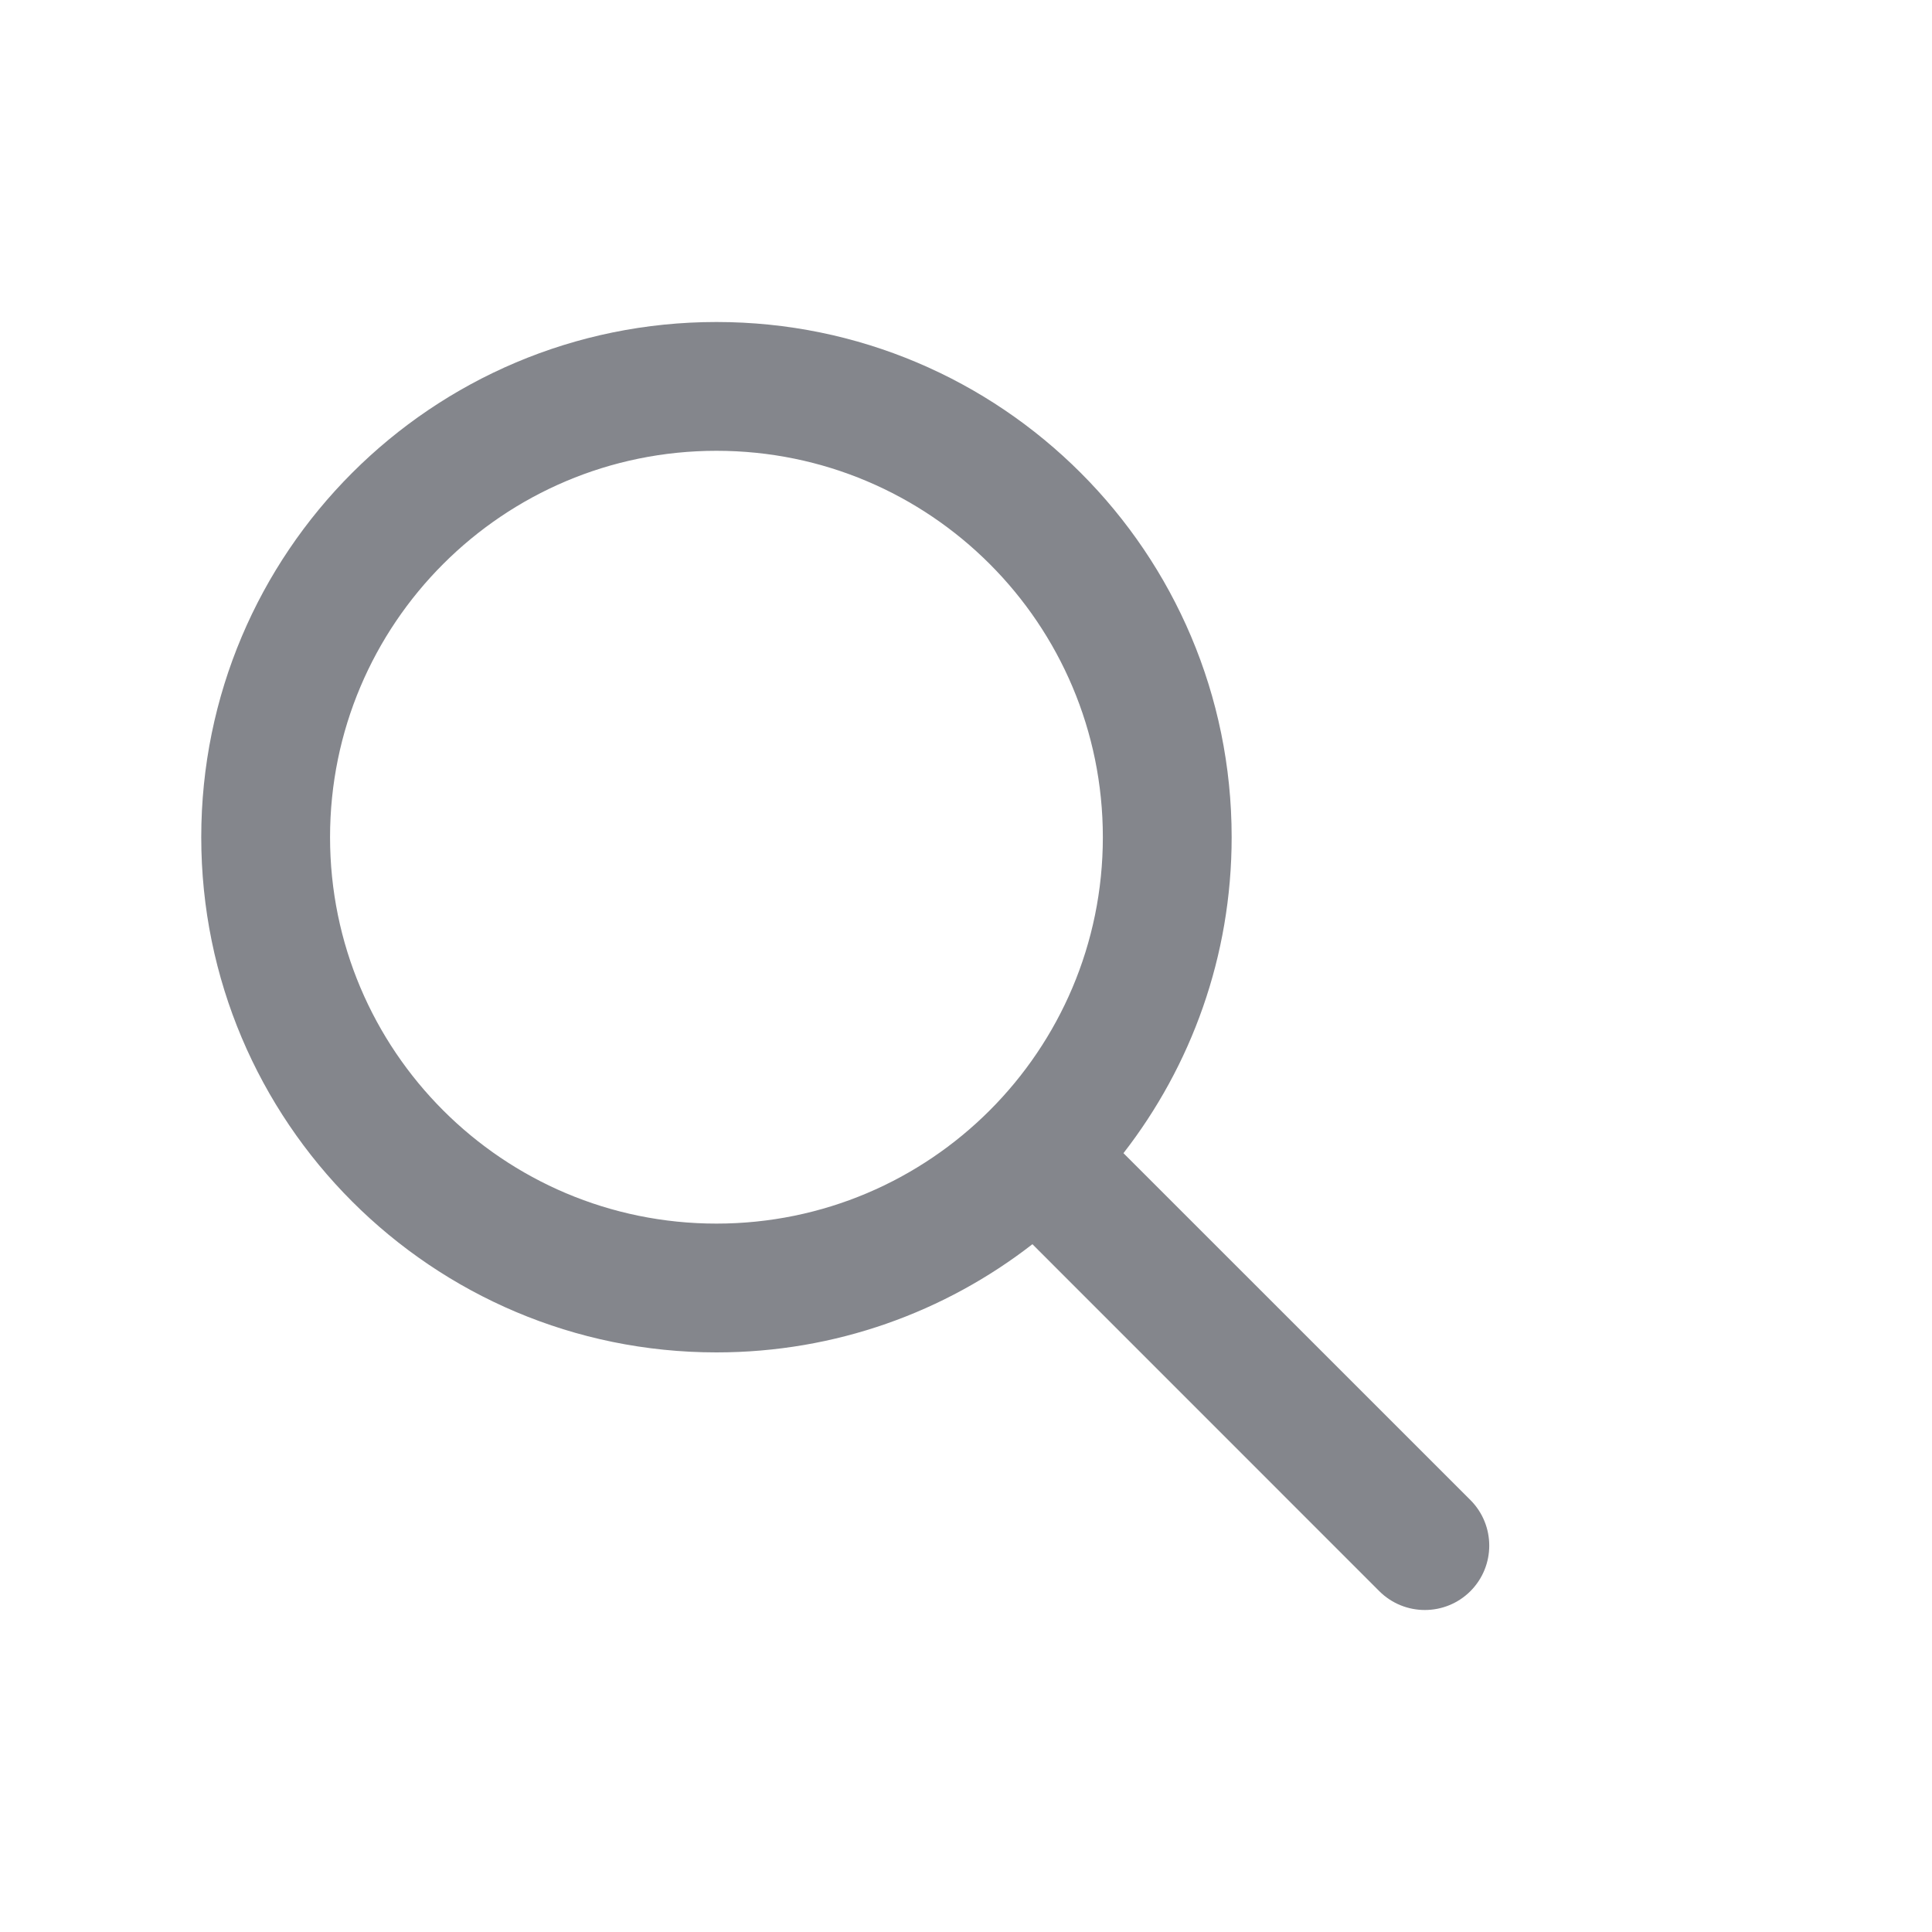
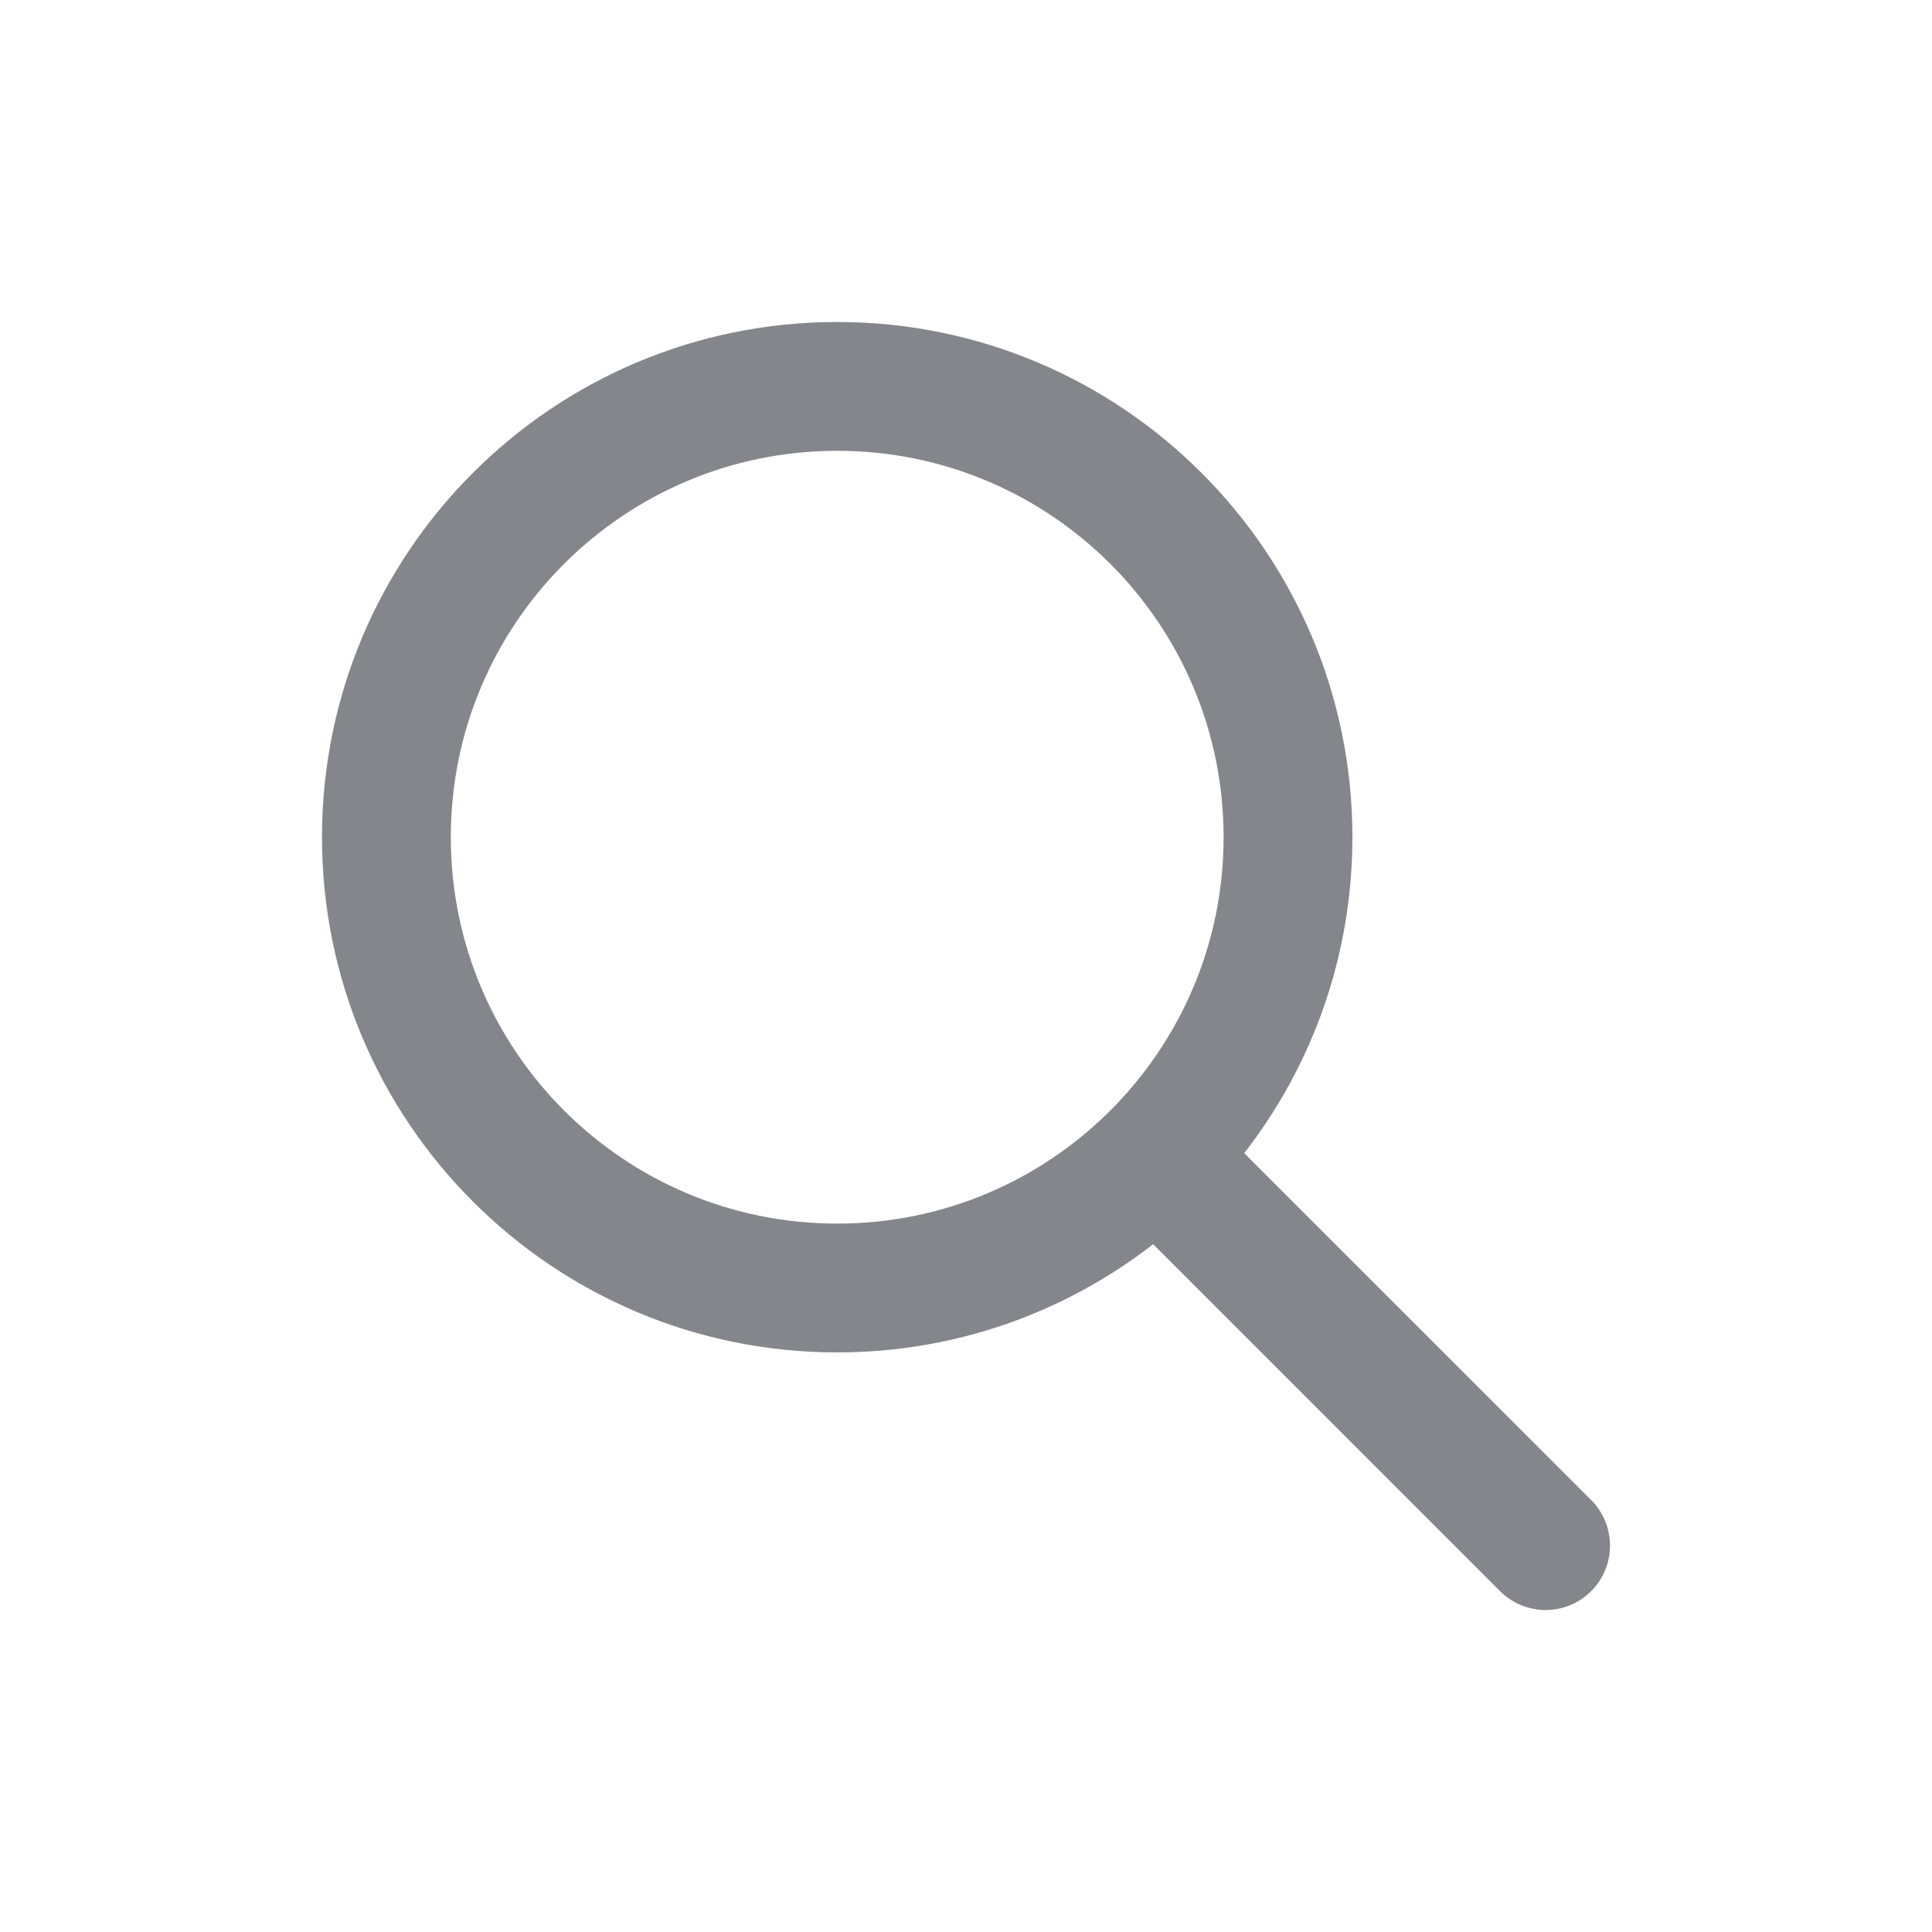
<svg xmlns="http://www.w3.org/2000/svg" width="24" height="24" viewBox="0 0 24 24" fill="none">
-   <path fill-rule="evenodd" clip-rule="evenodd" d="M8.9 4C5.365 4 2.5 6.865 2.5 10.4C2.5 13.935 5.365 16.8 8.9 16.8C10.379 16.8 11.741 16.298 12.825 15.456L17.134 19.766C17.447 20.078 17.953 20.078 18.266 19.766C18.578 19.453 18.578 18.947 18.266 18.634L13.956 14.325C14.798 13.241 15.3 11.879 15.3 10.4C15.3 6.865 12.435 4 8.9 4ZM4.1 10.4C4.1 7.749 6.249 5.6 8.9 5.6C11.551 5.6 13.7 7.749 13.7 10.4C13.7 13.051 11.551 15.2 8.9 15.2C6.249 15.2 4.1 13.051 4.1 10.4Z" fill="#84868C" />
+   <g id="search-icon">
+     <path id="shape" fill-rule="evenodd" clip-rule="evenodd" d="M10.4 4C6.865 4 4 6.865 4 10.4C4 13.935 6.865 16.8 10.4 16.8C11.879 16.8 13.241 16.298 14.325 15.456L18.634 19.766C18.947 20.078 19.453 20.078 19.766 19.766C20.078 19.453 20.078 18.947 19.766 18.634L15.456 14.325C16.298 13.241 16.8 11.879 16.8 10.4C16.8 6.865 13.935 4 10.4 4ZM5.6 10.4C5.6 7.749 7.749 5.6 10.4 5.6C13.051 5.6 15.2 7.749 15.2 10.4C15.2 13.051 13.051 15.2 10.4 15.2C7.749 15.2 5.6 13.051 5.6 10.4Z" fill="#84868C" />
+   </g>
</svg>
